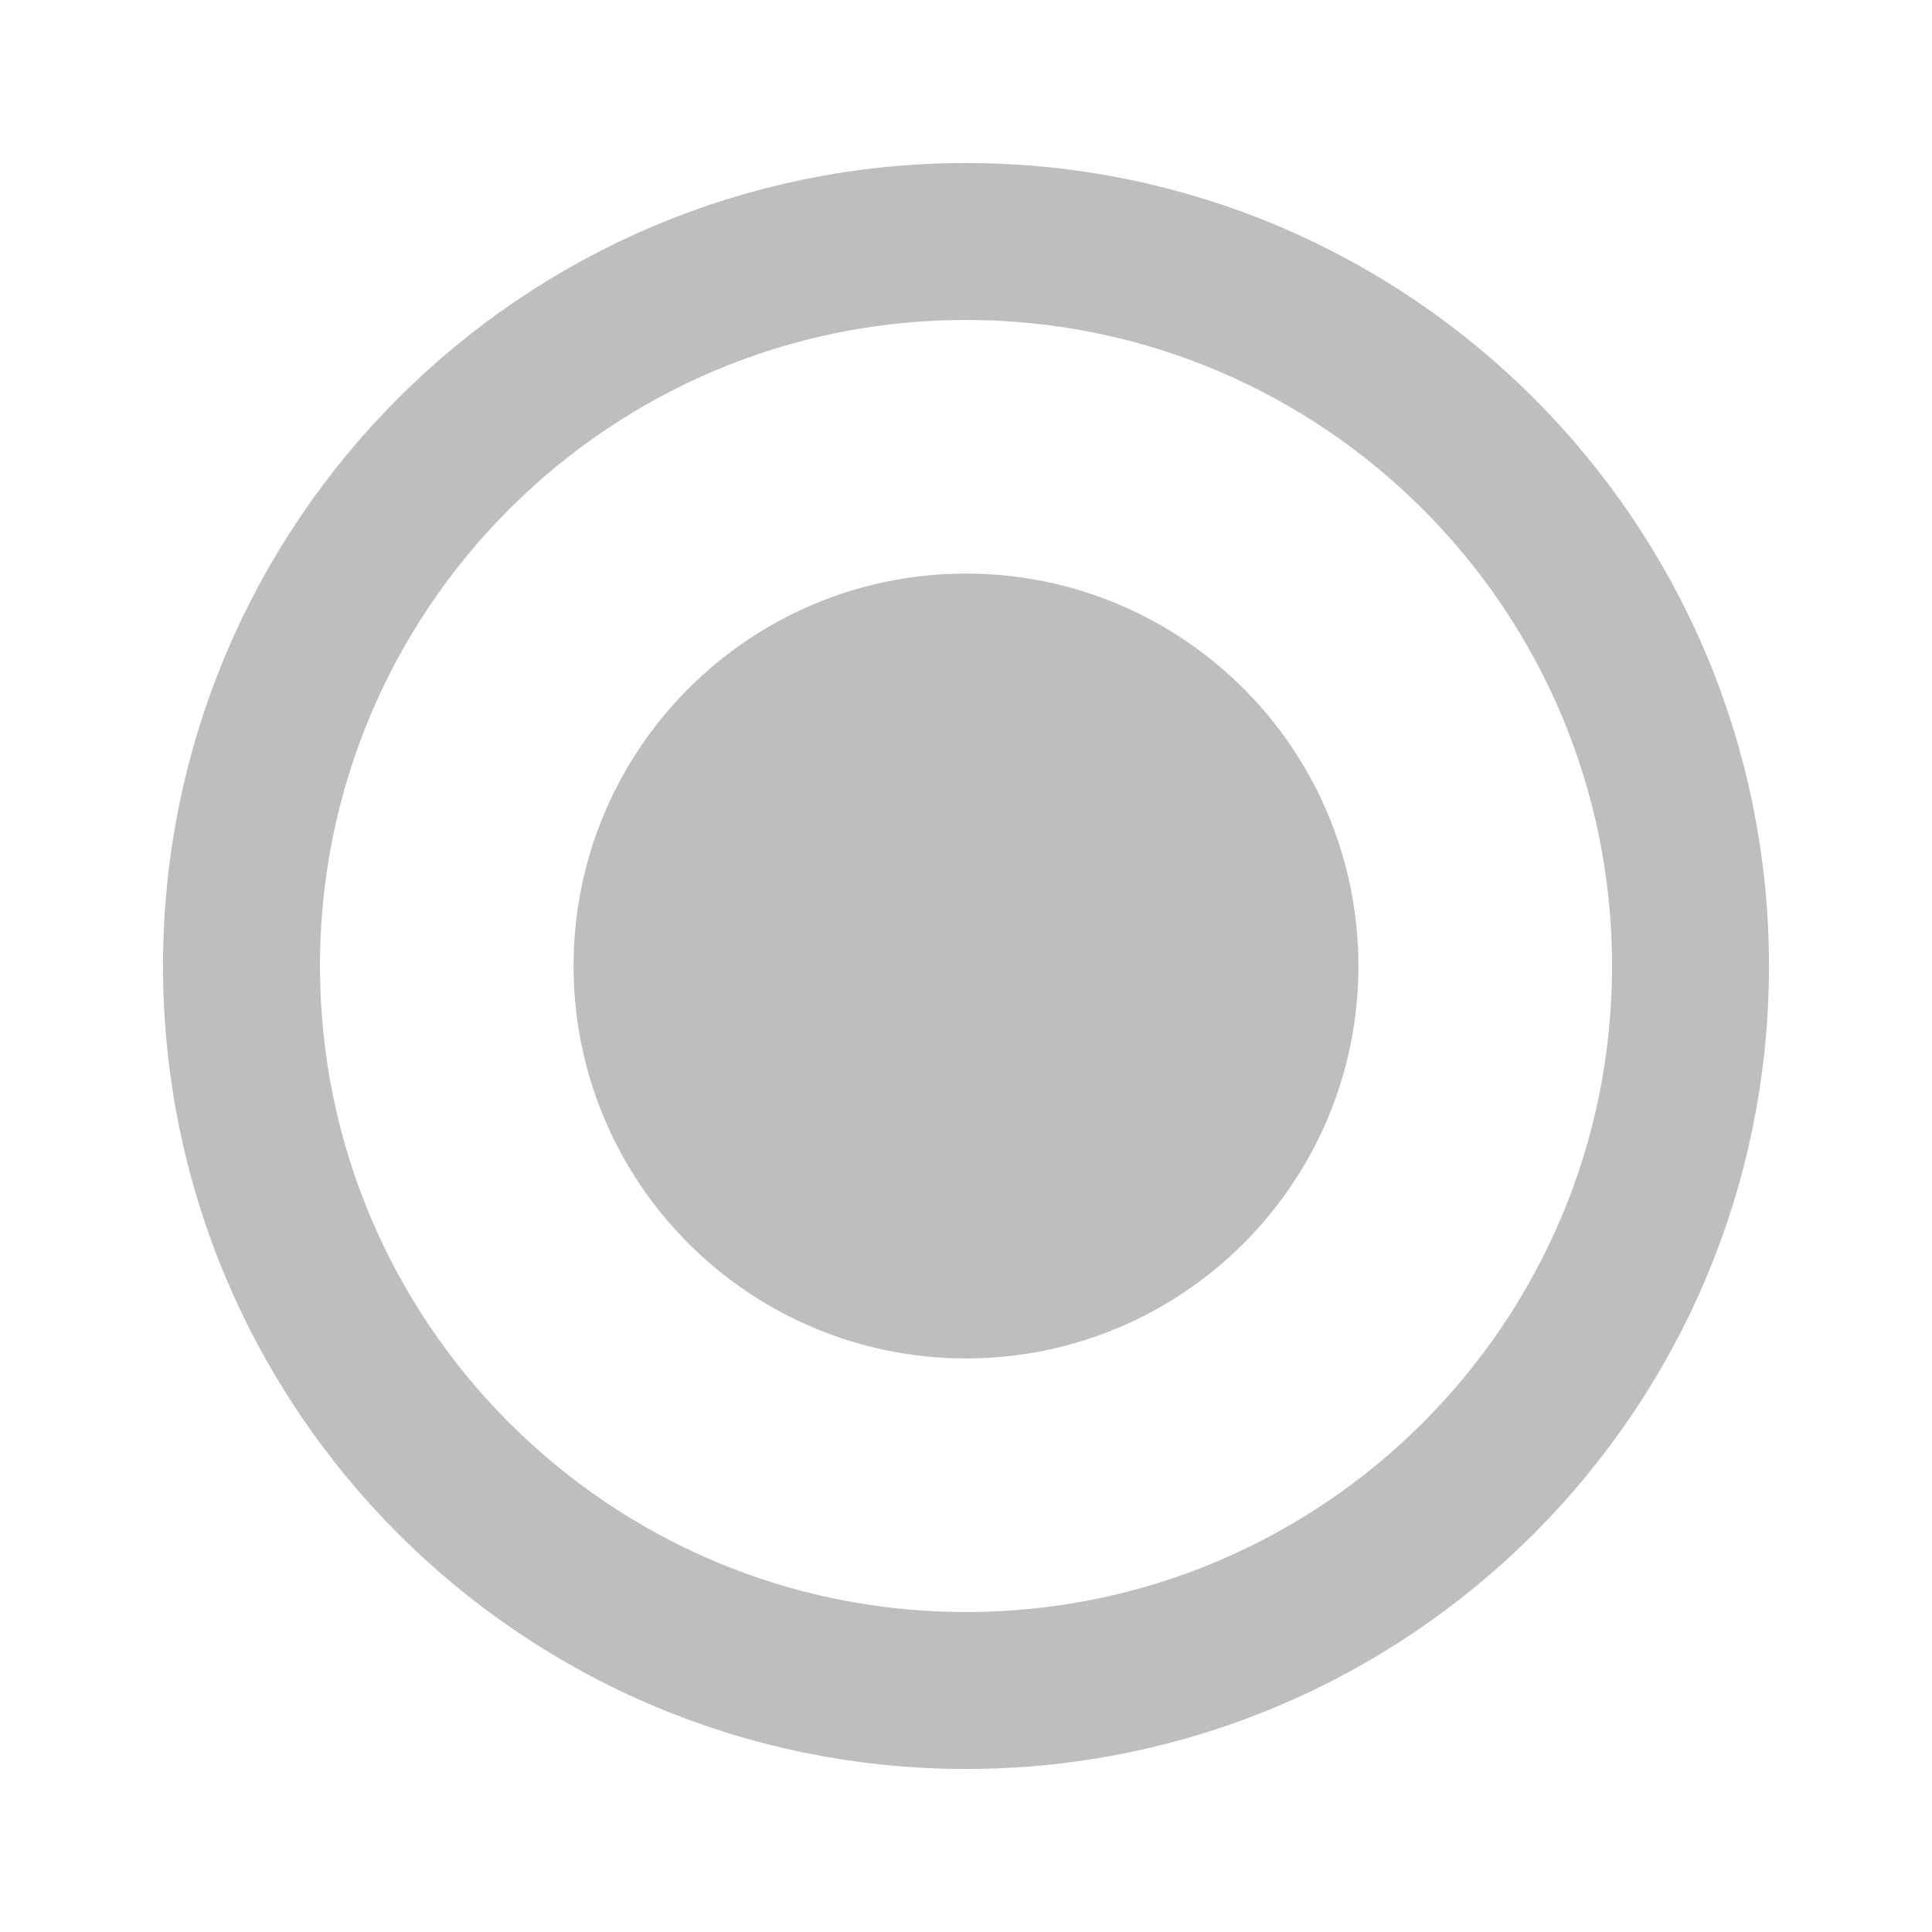
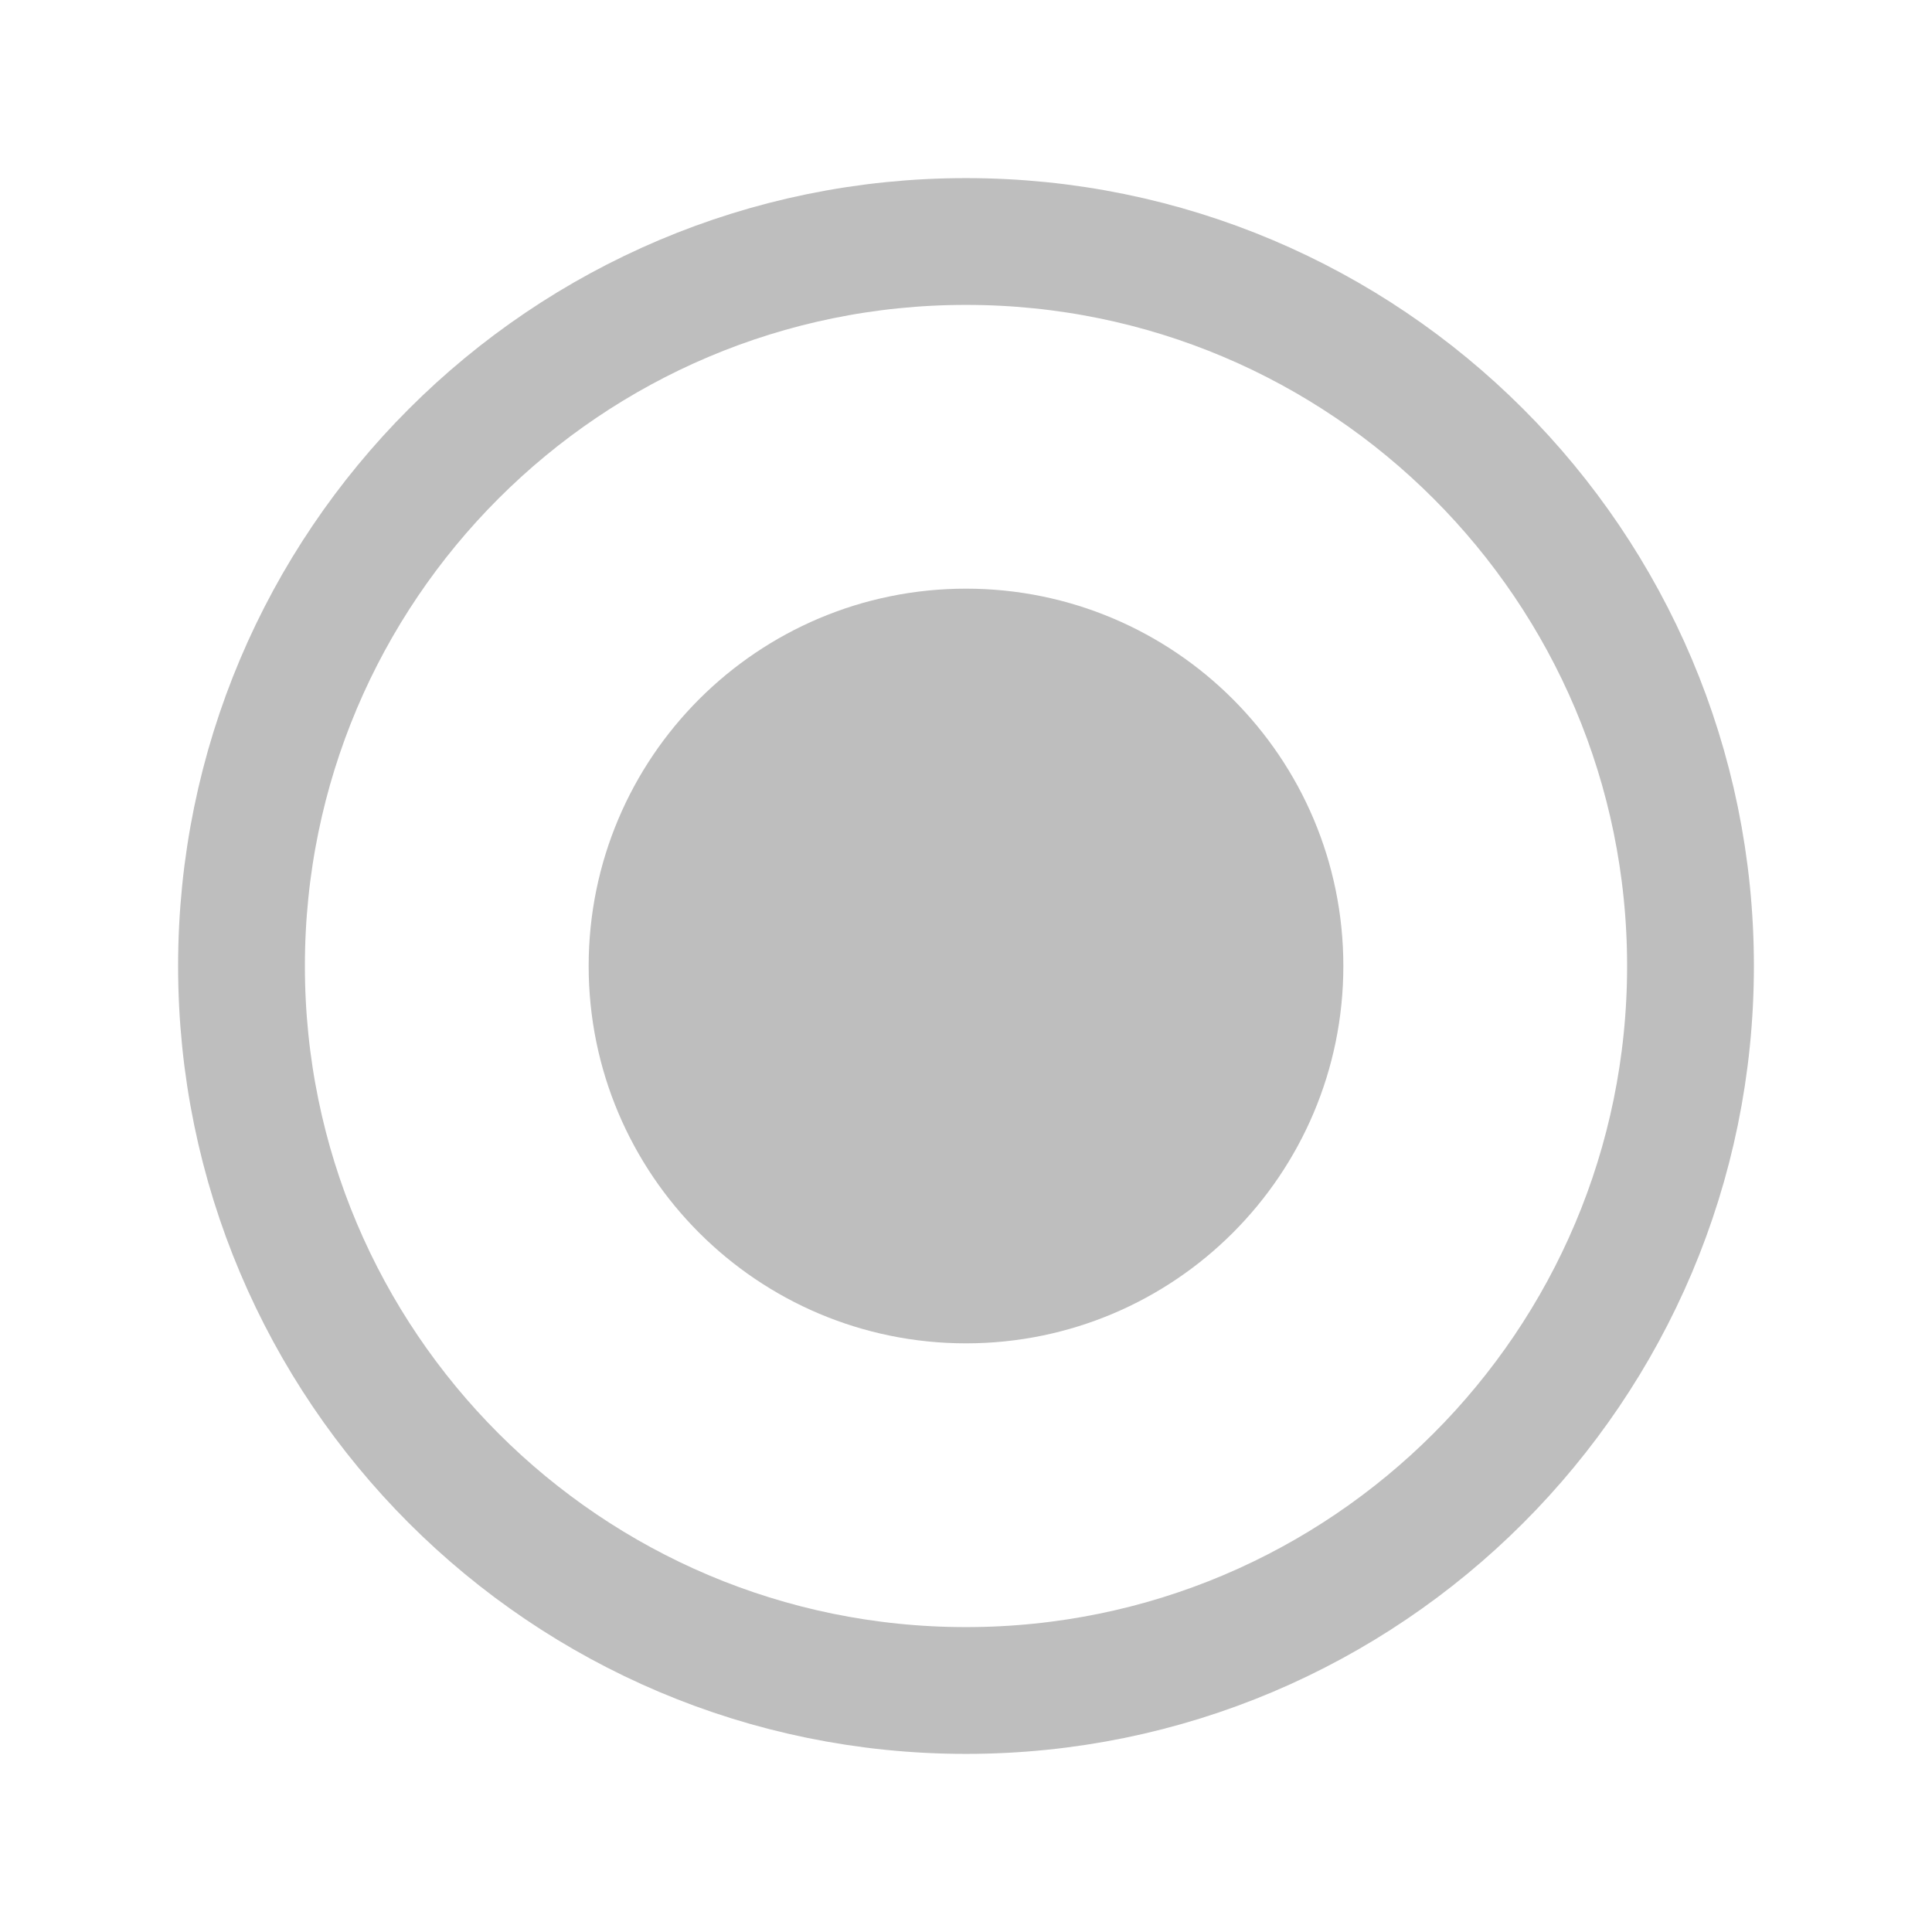
<svg xmlns="http://www.w3.org/2000/svg" width="16" height="16" viewBox="0 0 16 16">
-   <g fill="none" stroke="#bebebe" stroke-width="1.3" stroke-linecap="round" stroke-linejoin="round">
+   <g fill="none" stroke="#bebebe" stroke-width="1.05" stroke-linecap="round" stroke-linejoin="round">
    <circle cx="8" cy="8" r="6" />
    <circle cx="8" cy="8" r="2.6" fill="#bebebe" />
  </g>
</svg>
